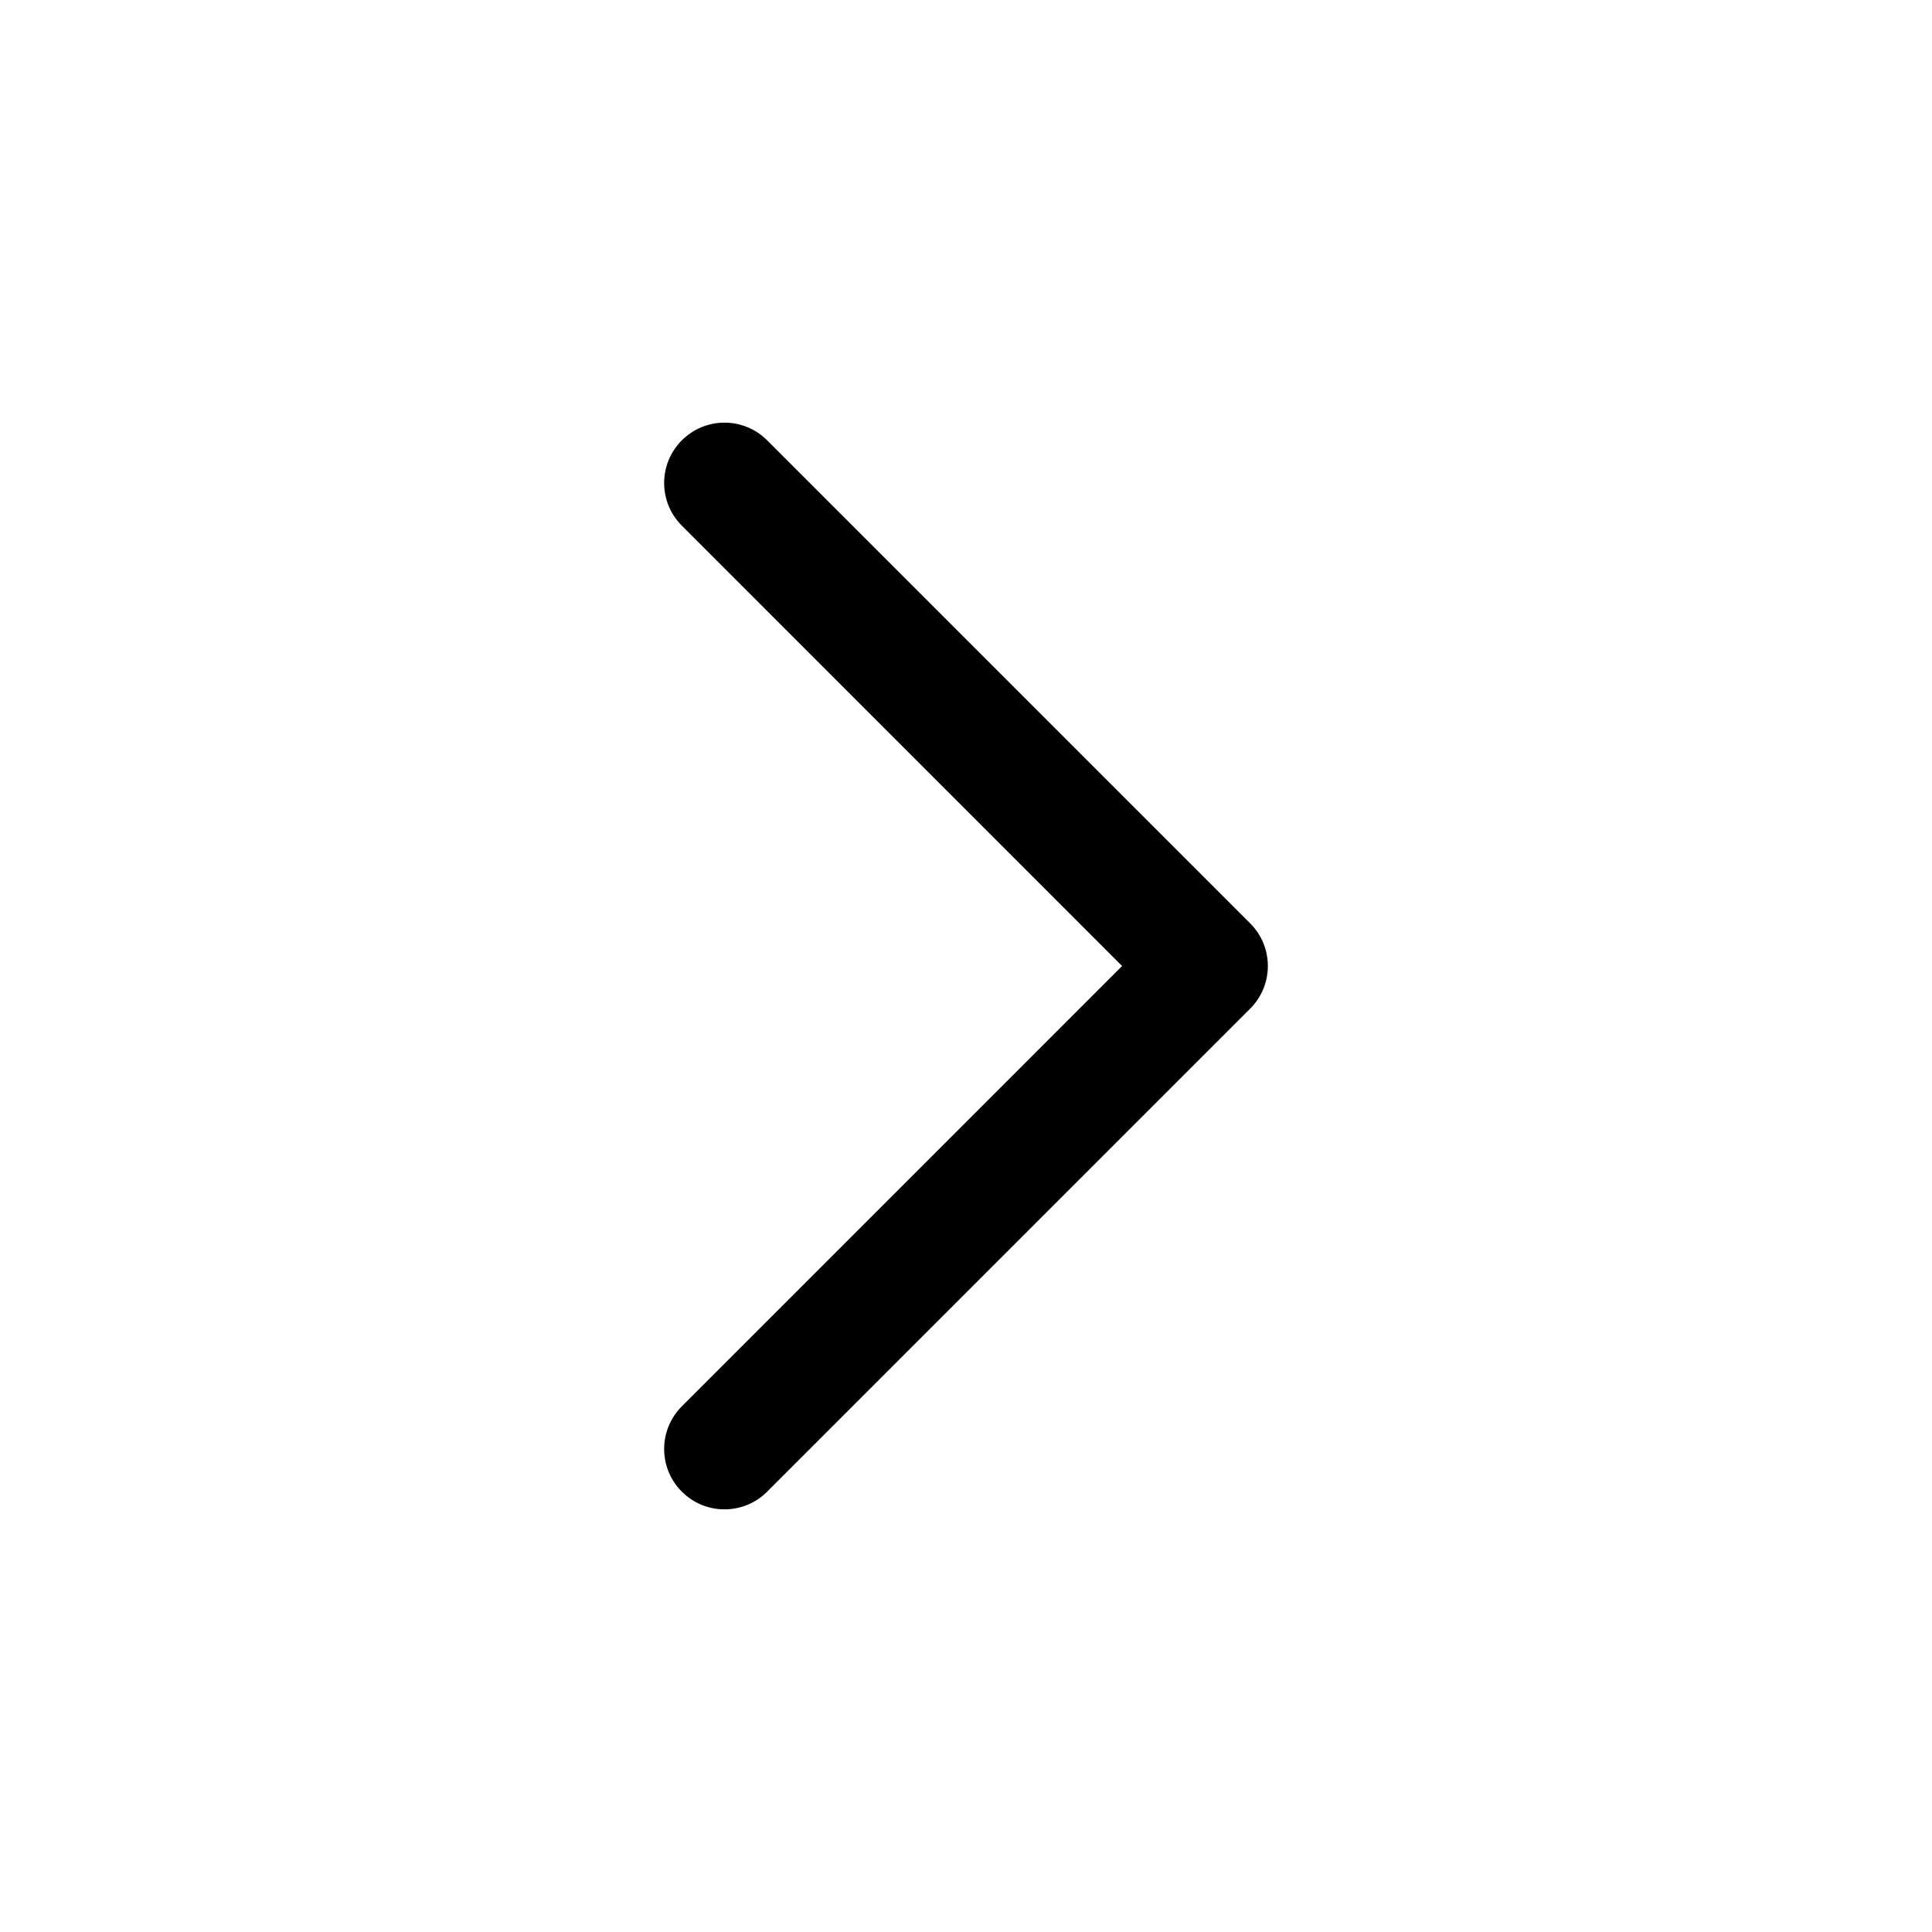
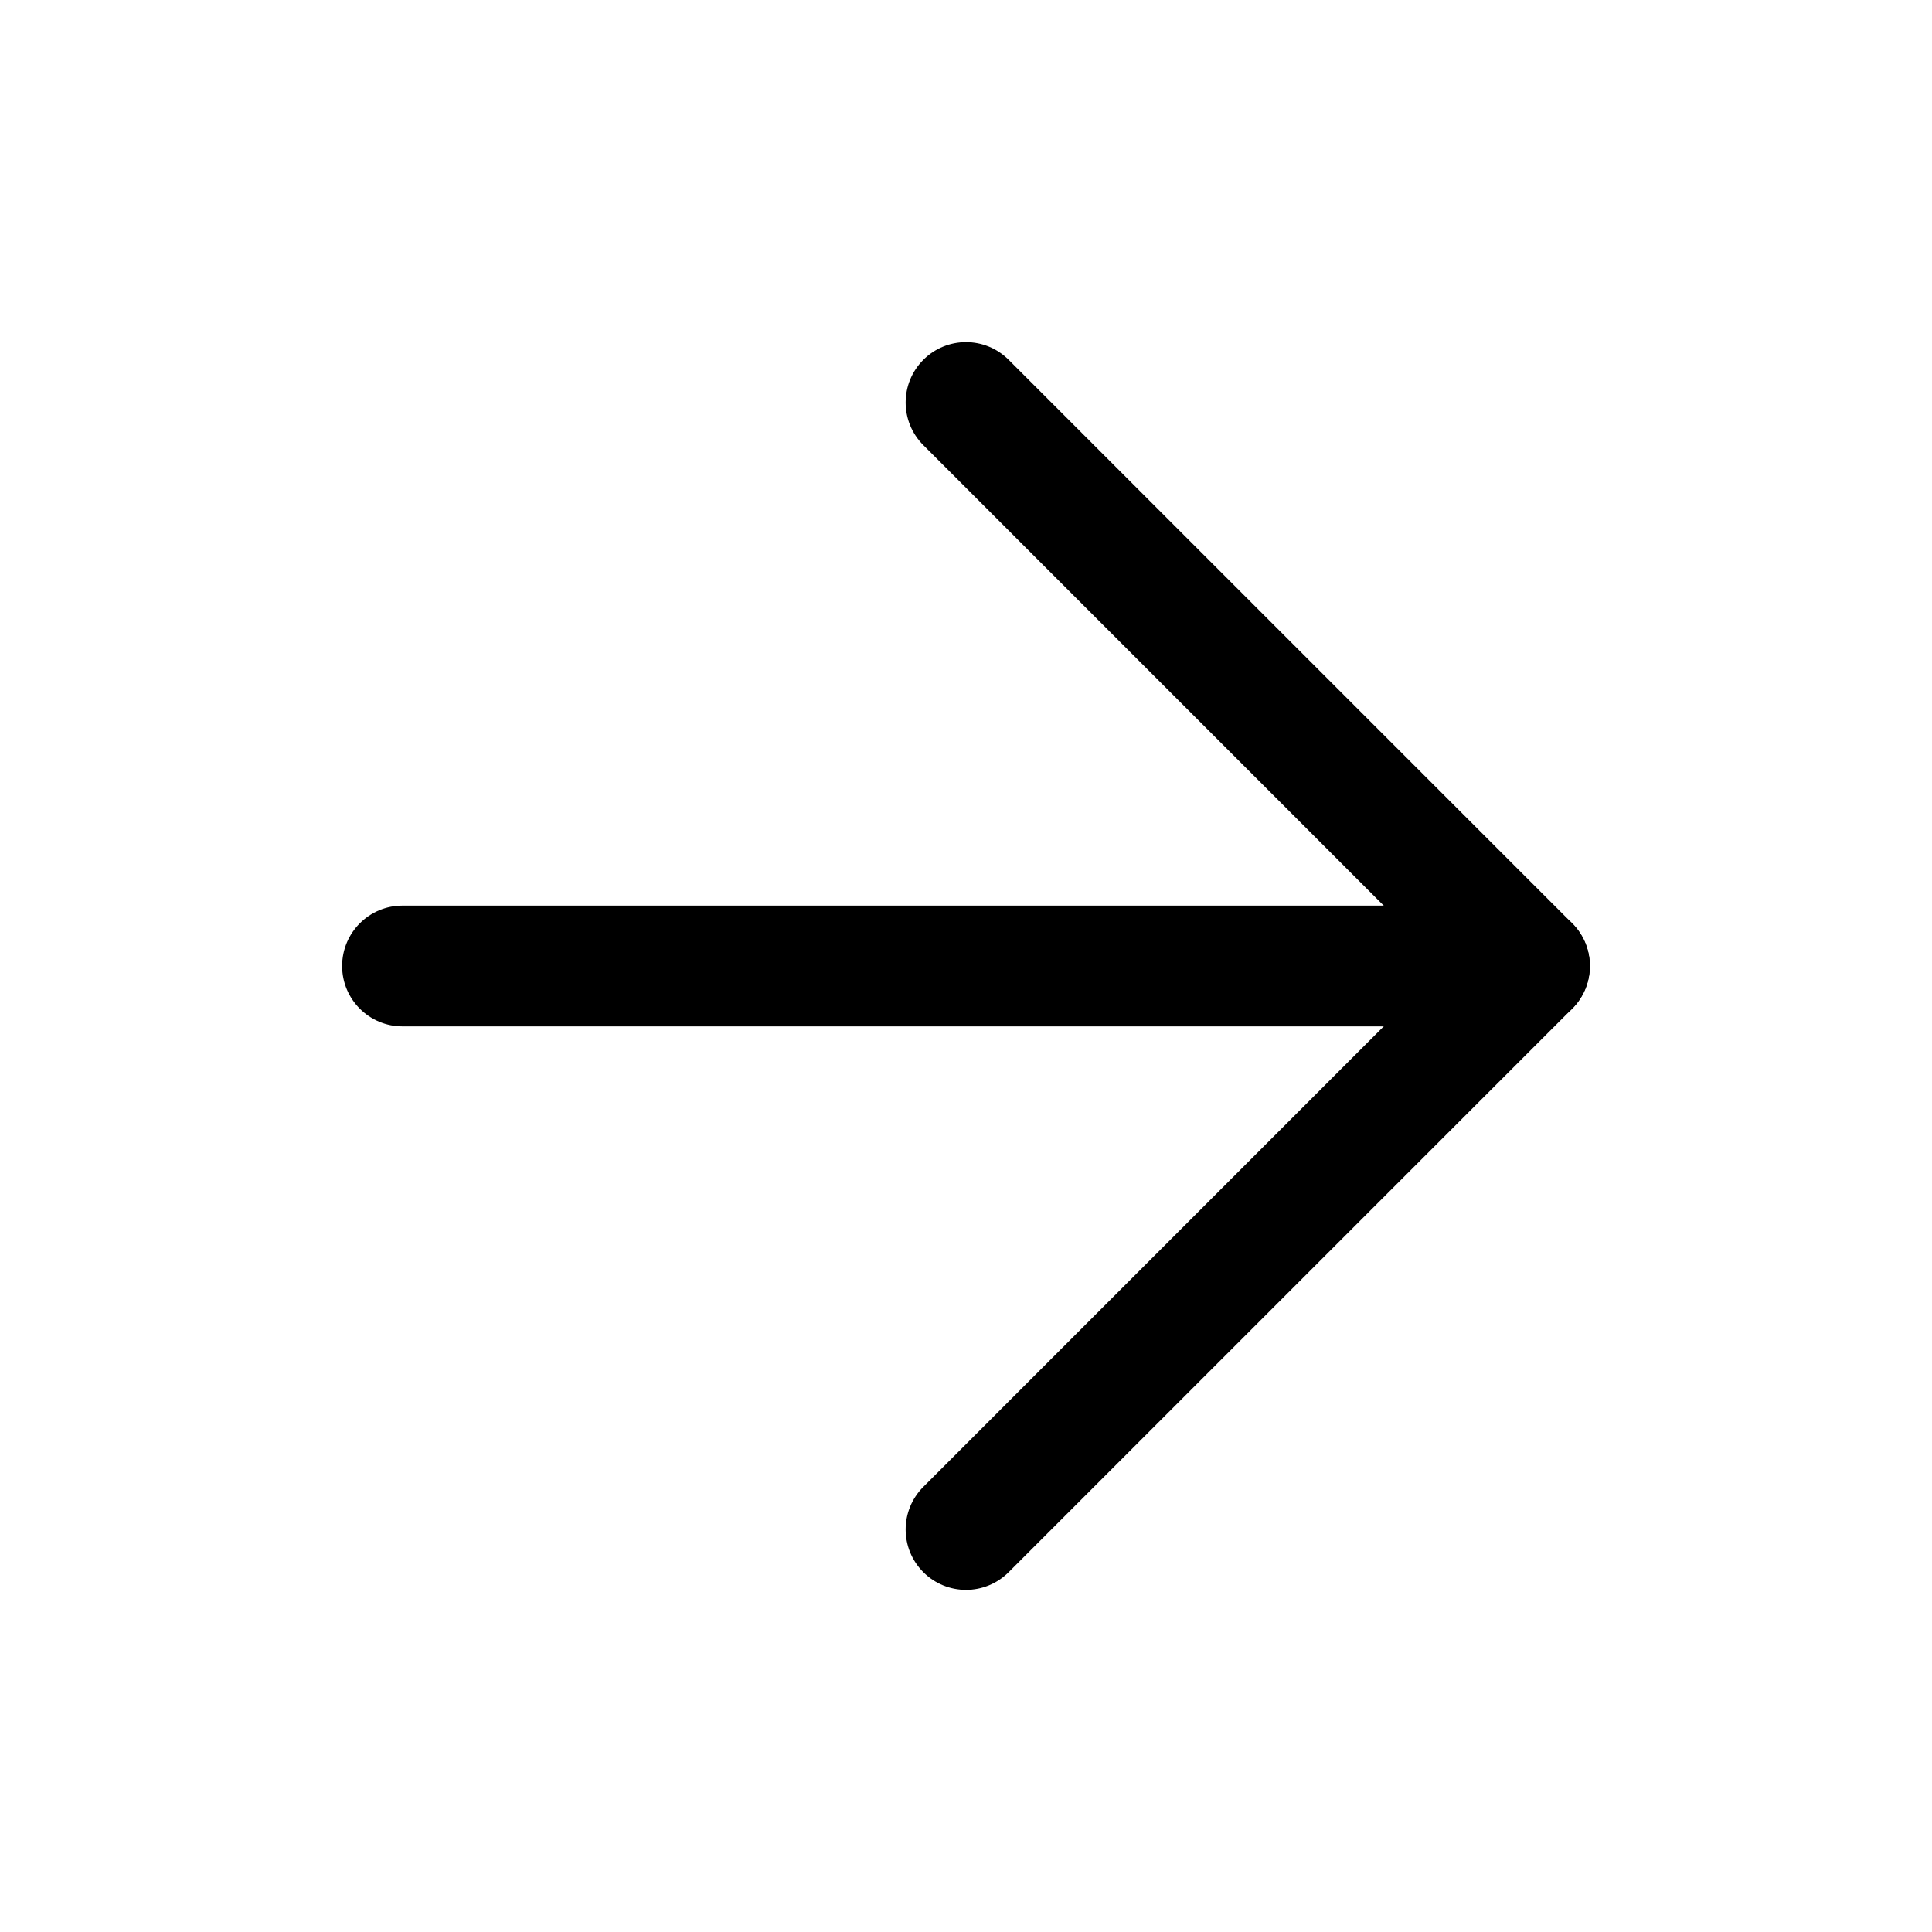
<svg xmlns="http://www.w3.org/2000/svg" width="24" height="24" viewBox="0 0 24 24" fill="none">
-   <path fill-rule="evenodd" clip-rule="evenodd" d="M15.53 11.47C15.823 11.763 15.823 12.237 15.53 12.53L9.53 18.53C9.237 18.823 8.763 18.823 8.47 18.53C8.177 18.237 8.177 17.763 8.47 17.47L13.939 12L8.47 6.53C8.177 6.237 8.177 5.763 8.47 5.47C8.763 5.177 9.237 5.177 9.53 5.47L15.53 11.47Z" fill="currentcolor" />
+   <path fill-rule="evenodd" clip-rule="evenodd" d="M4.25 12C4.25 11.586 4.586 11.25 5 11.25H19C19.414 11.25 19.75 11.586 19.75 12C19.75 12.414 19.414 12.75 19 12.75H5C4.586 12.75 4.25 12.414 4.25 12Z" fill="currentColor" />
+   <path fill-rule="evenodd" clip-rule="evenodd" d="M11.47 4.47C11.763 4.177 12.237 4.177 12.53 4.47L19.53 11.47C19.823 11.763 19.823 12.237 19.53 12.53L12.53 19.53C12.237 19.823 11.763 19.823 11.47 19.53C11.177 19.237 11.177 18.763 11.47 18.47L17.939 12L11.47 5.53C11.177 5.237 11.177 4.763 11.47 4.47Z" fill="currentColor" />
</svg>
